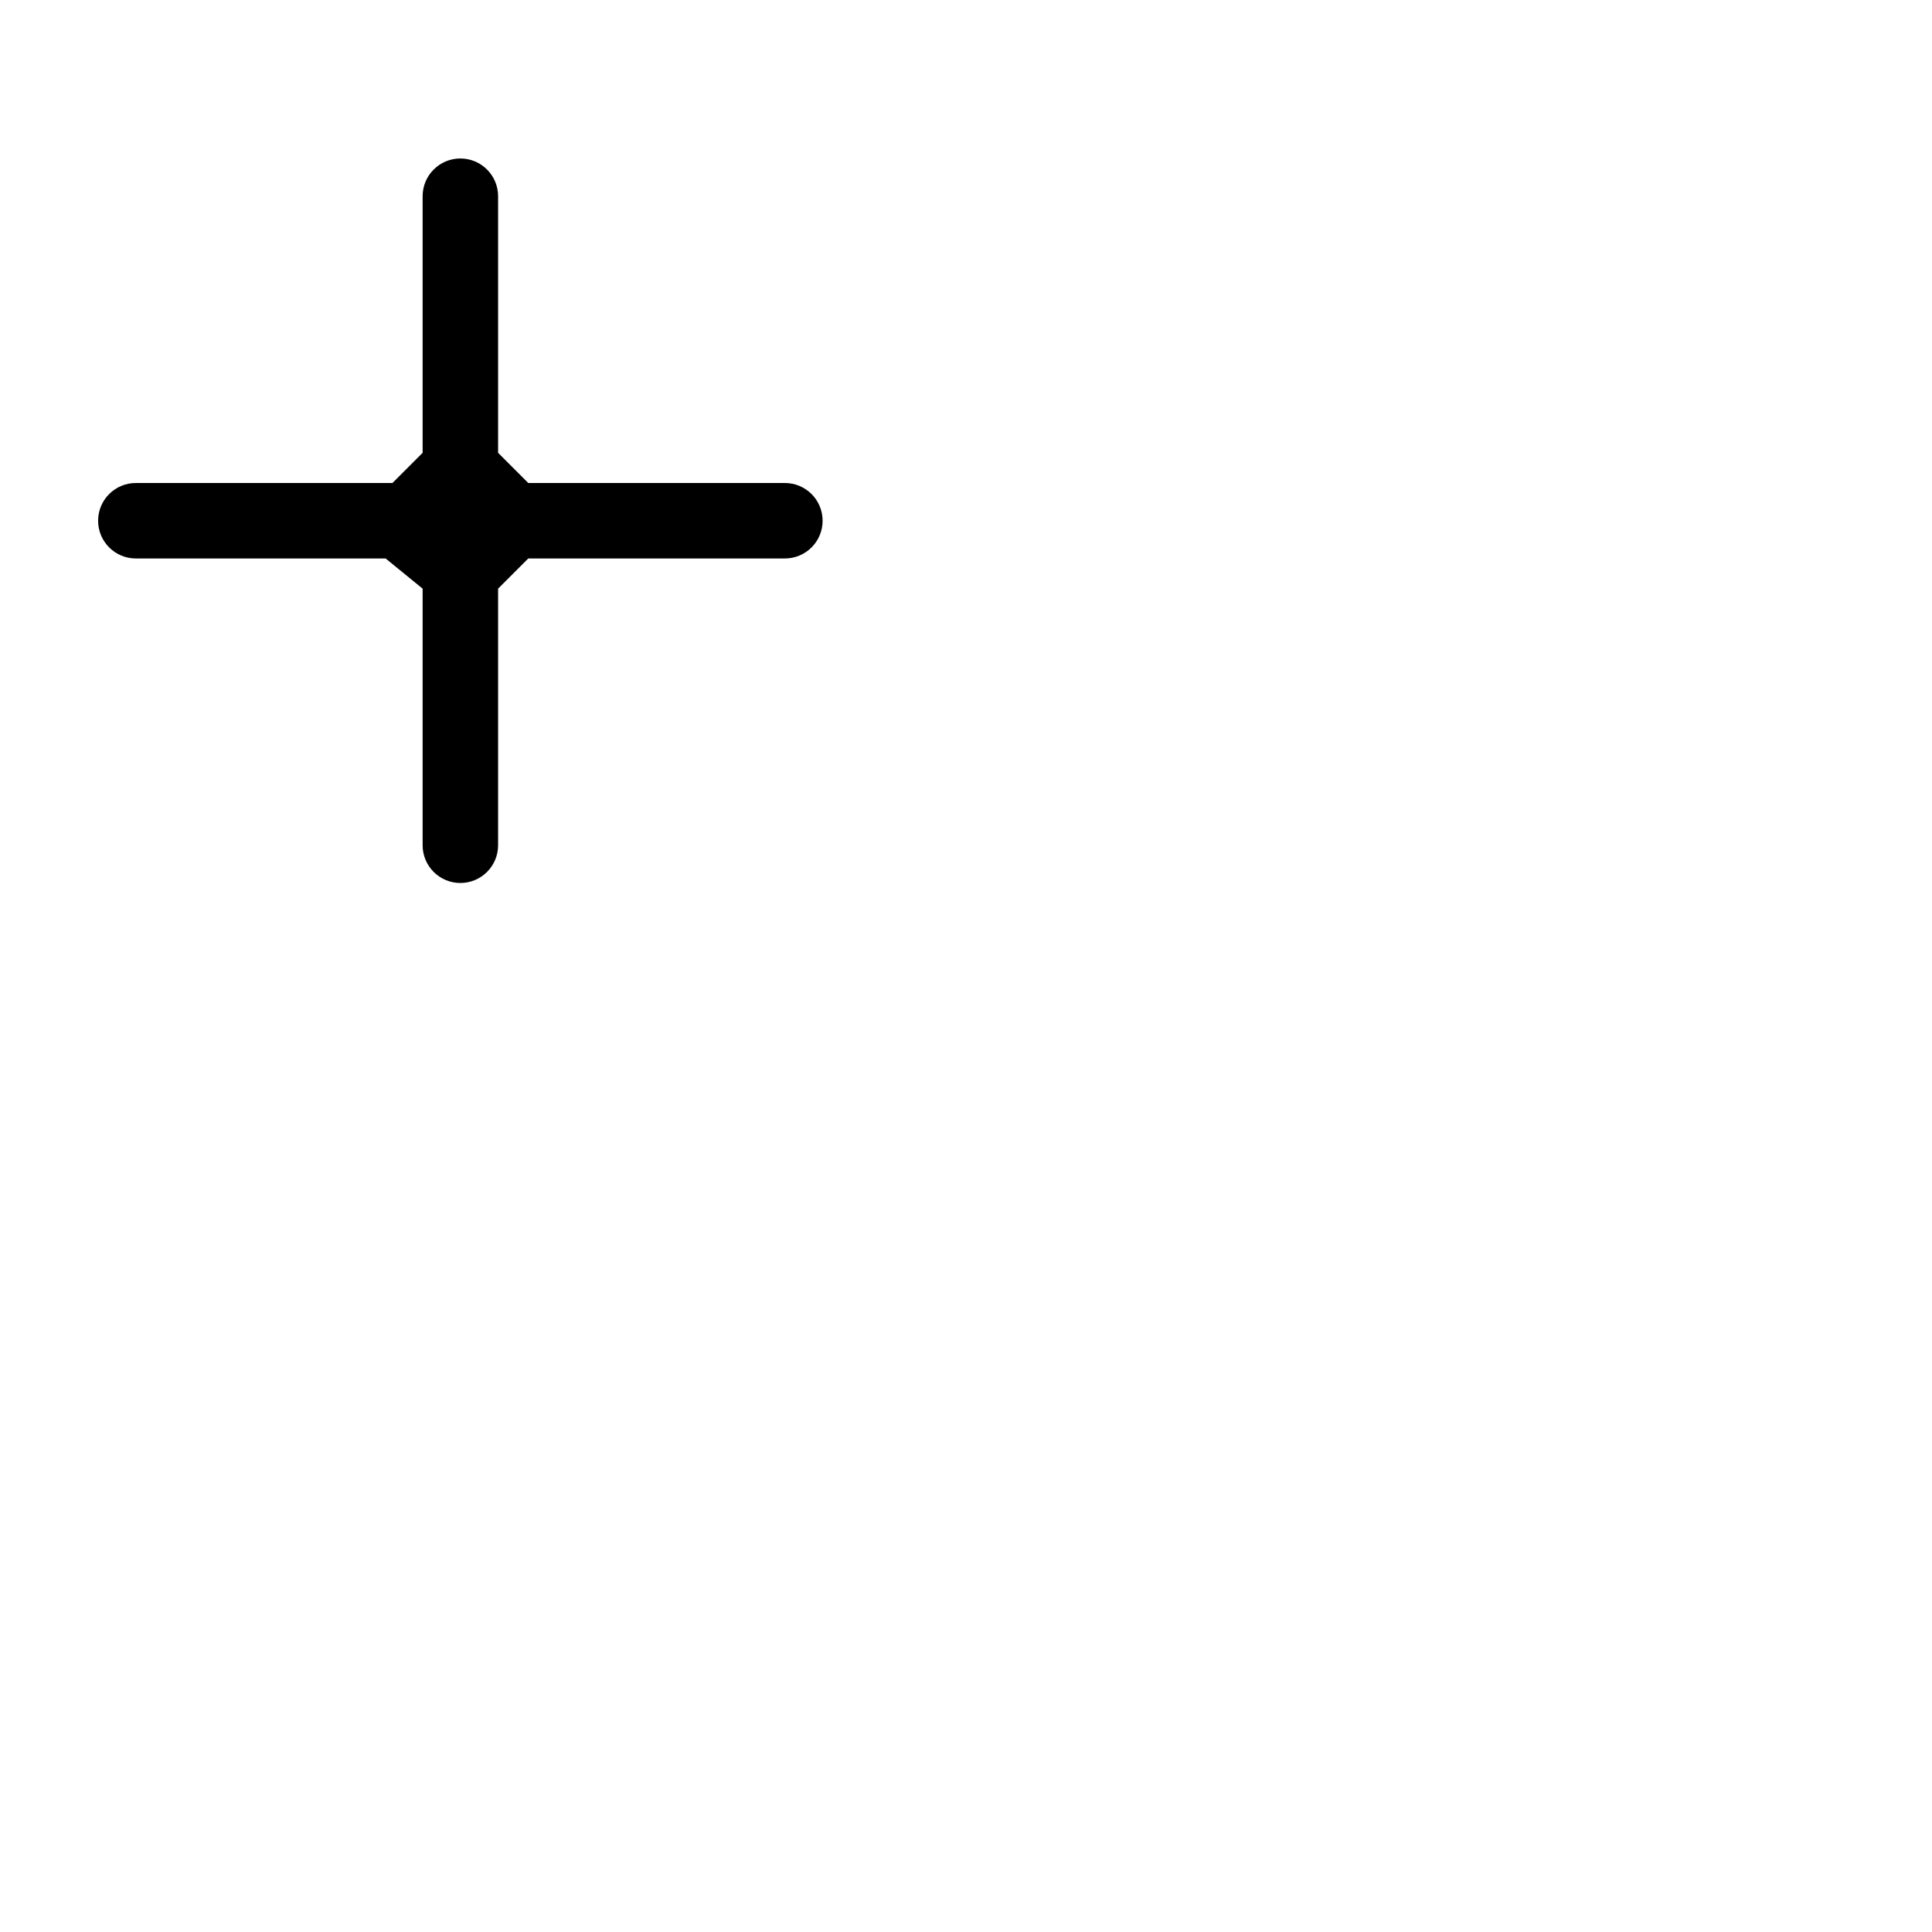
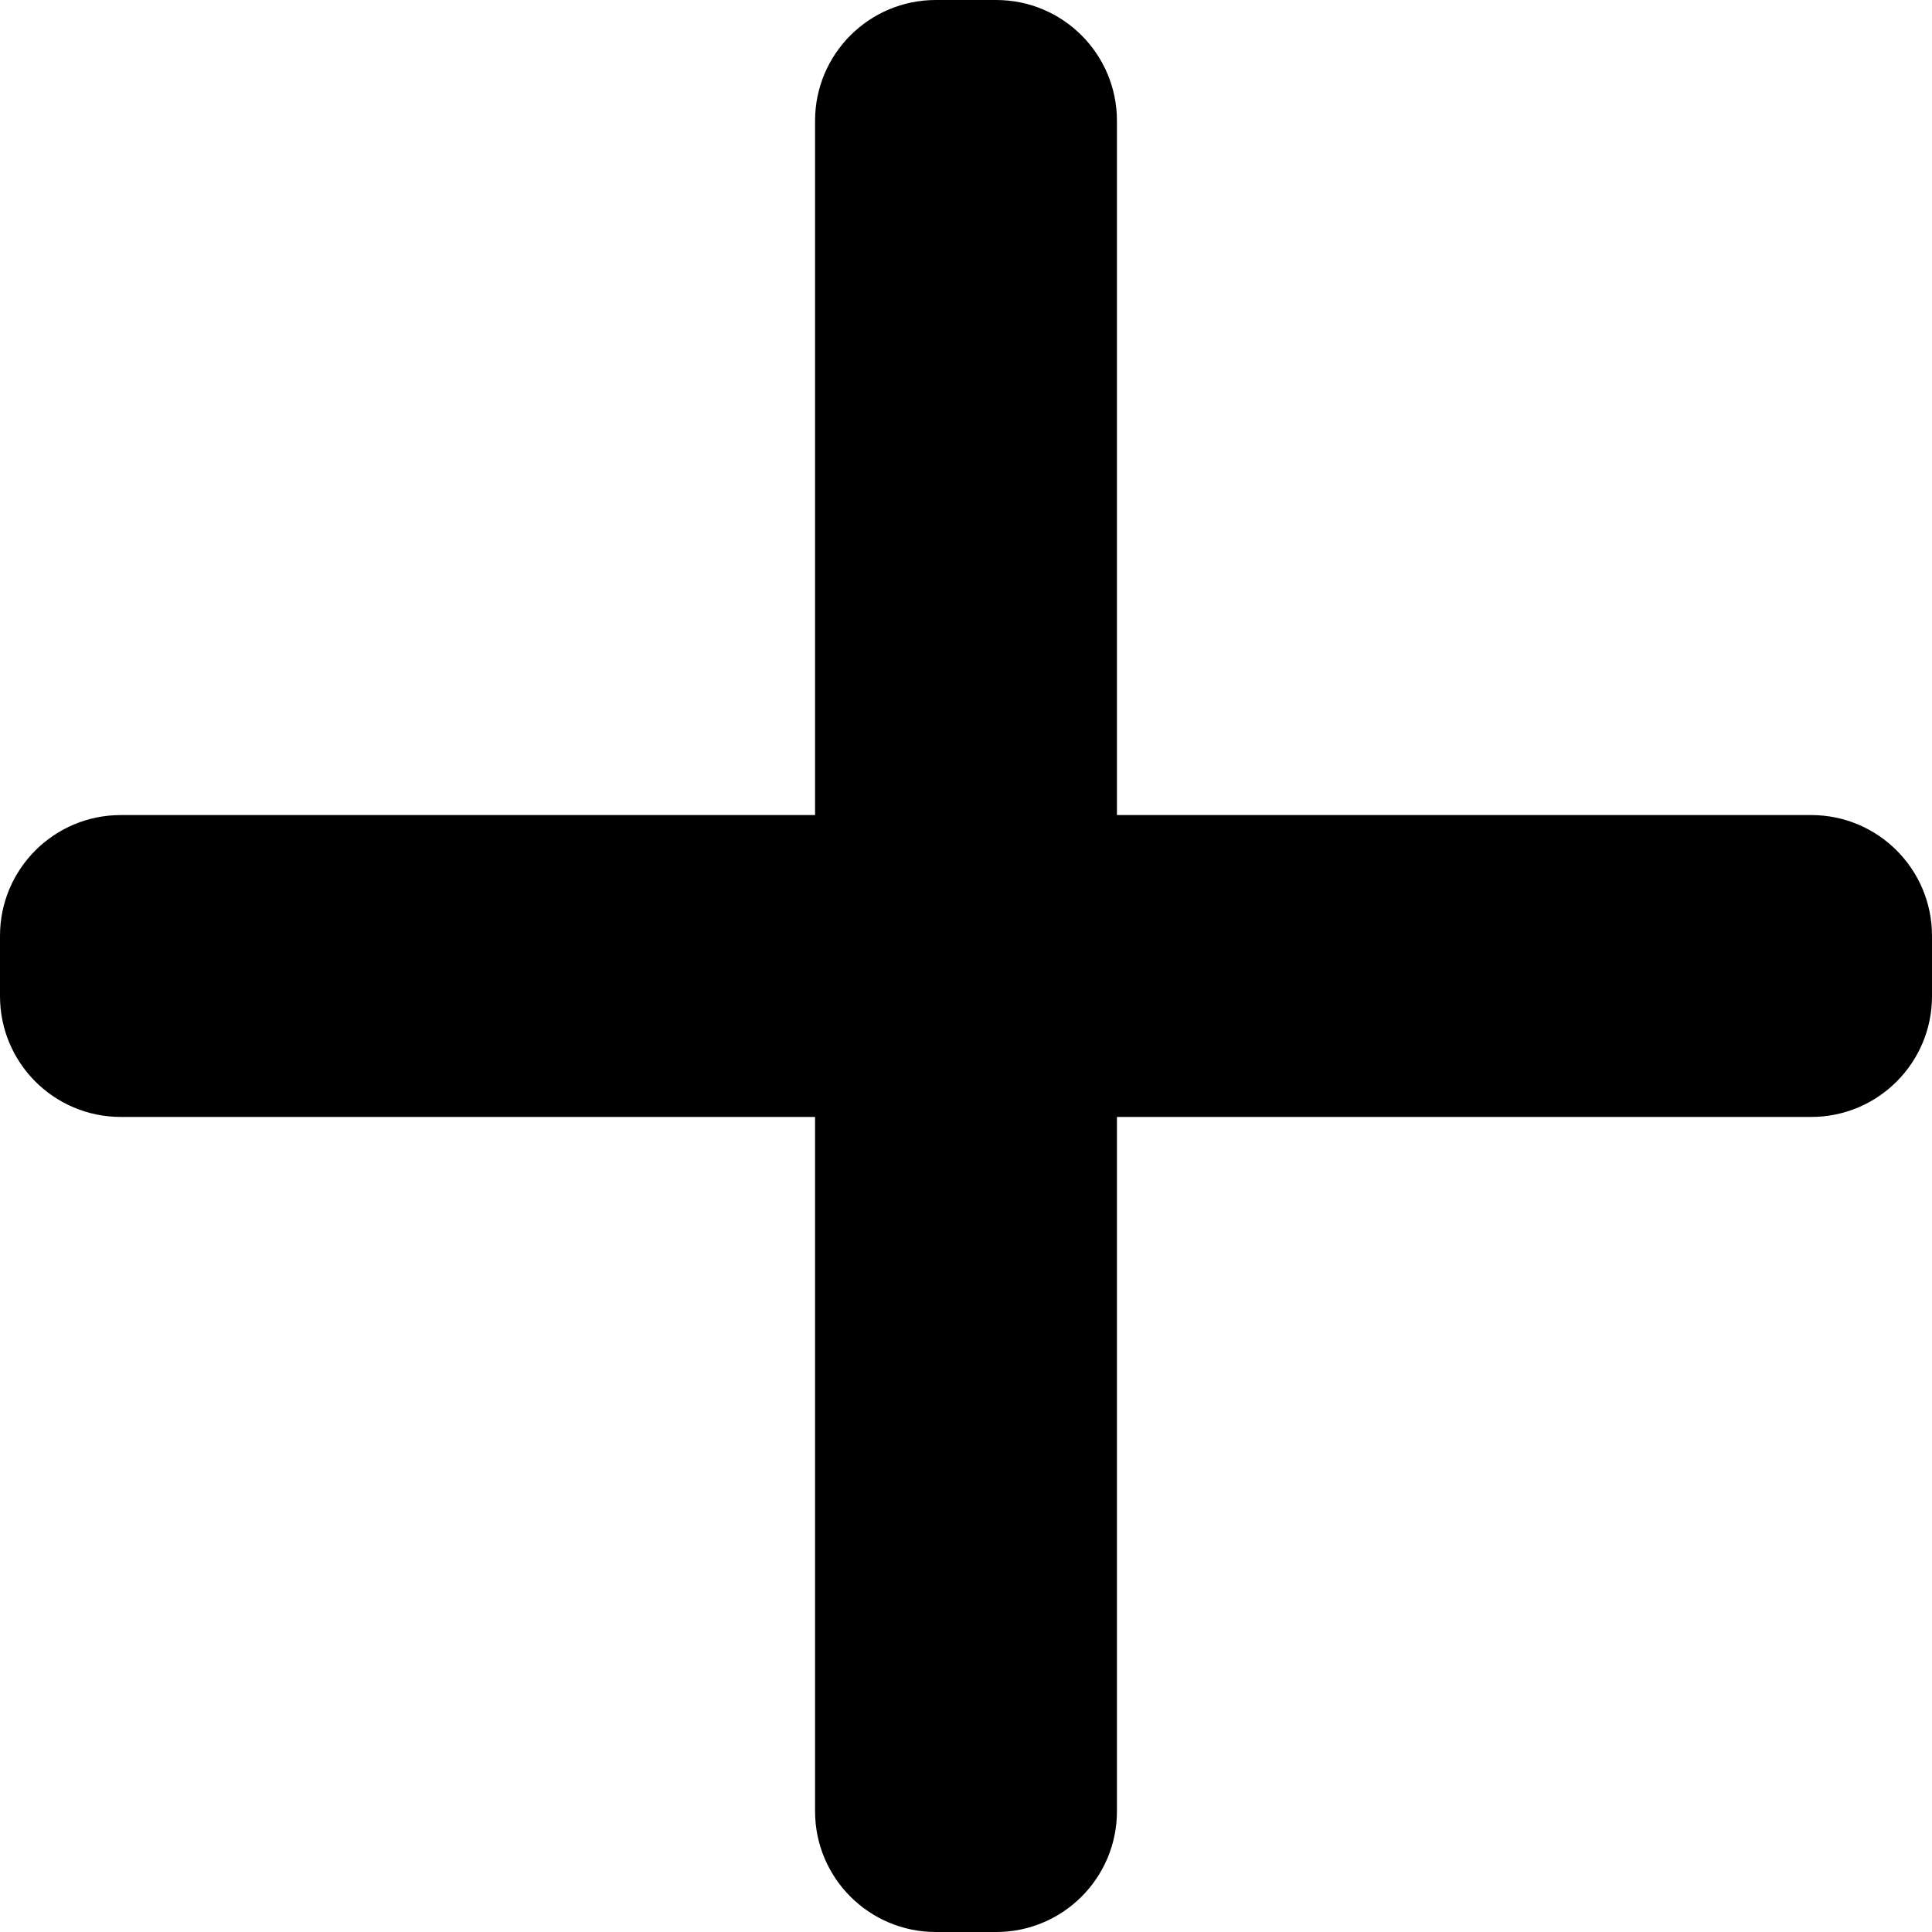
<svg xmlns="http://www.w3.org/2000/svg" width="32" height="32" style="color-scheme: light dark;" fill="context-fill light-dark(#5b5b66,#fbfbfe)">
-   <path d="M7 9.75 7 14a.625.625 0 0 0 1.25 0l0-4.25.5-.5 4.25 0A.625.625 0 0 0 13 8L8.75 8l-.5-.5 0-4.25a.625.625 0 0 0-1.25 0L7 7.5l-.5.5-4.25 0a.625.625 0 0 0 0 1.25l4.137 0z" />
+   <rect x="0" width="32" height="5" y="13.5" rx="2" />
+   <rect y="0" height="32" width="5" x="13.5" rx="2" />
</svg>
